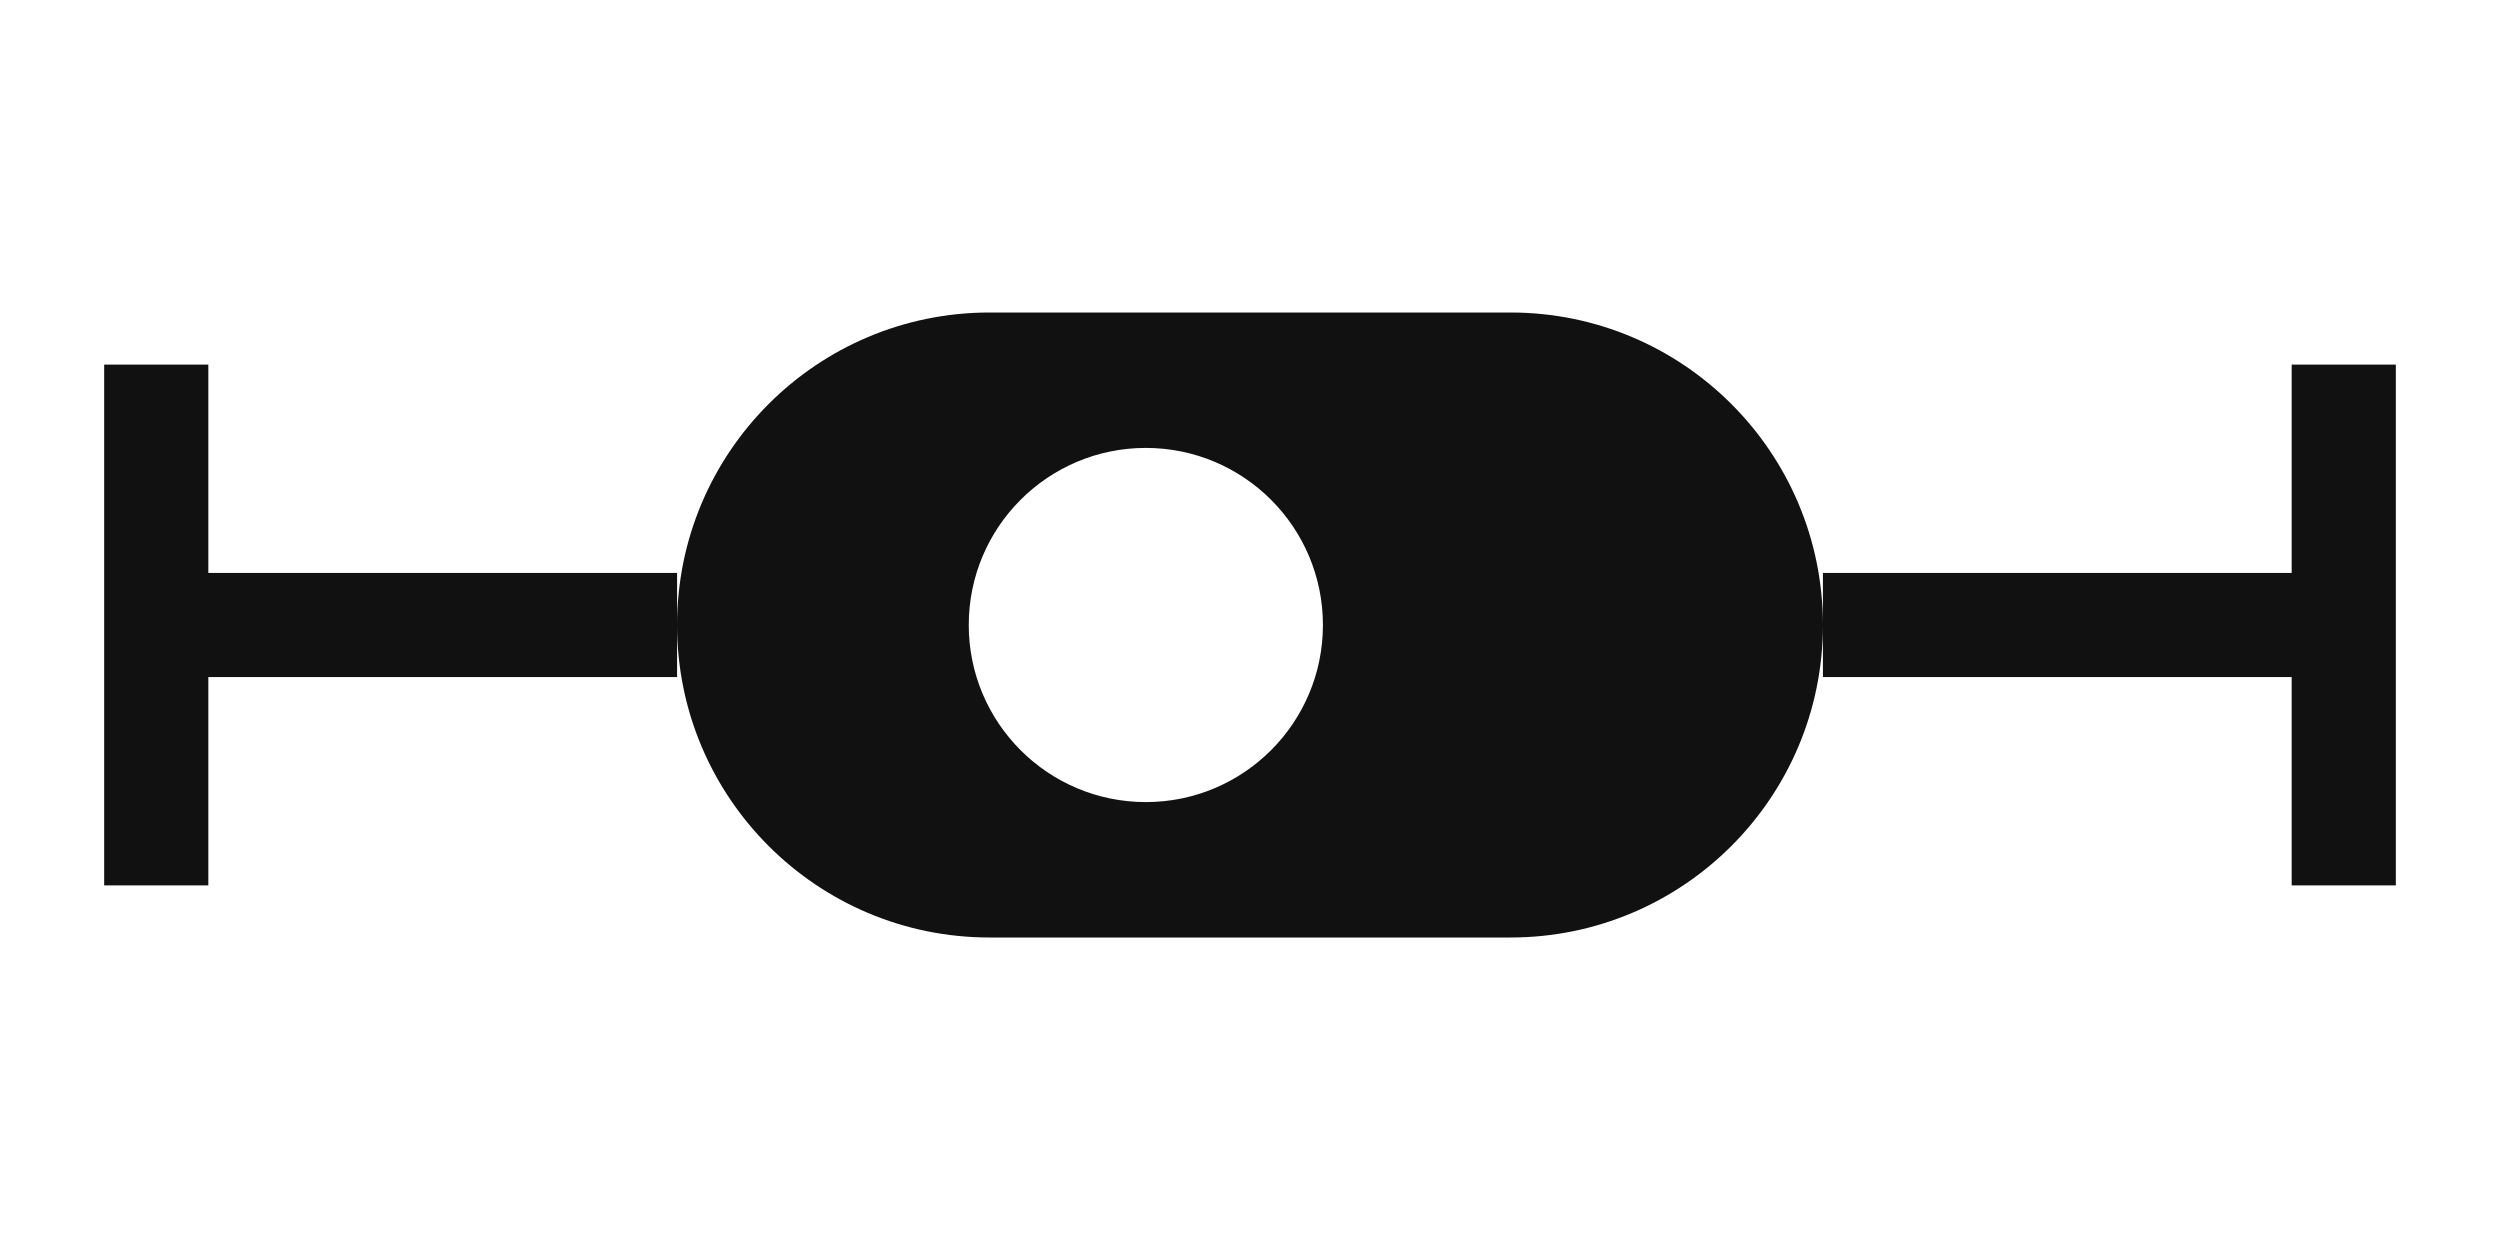
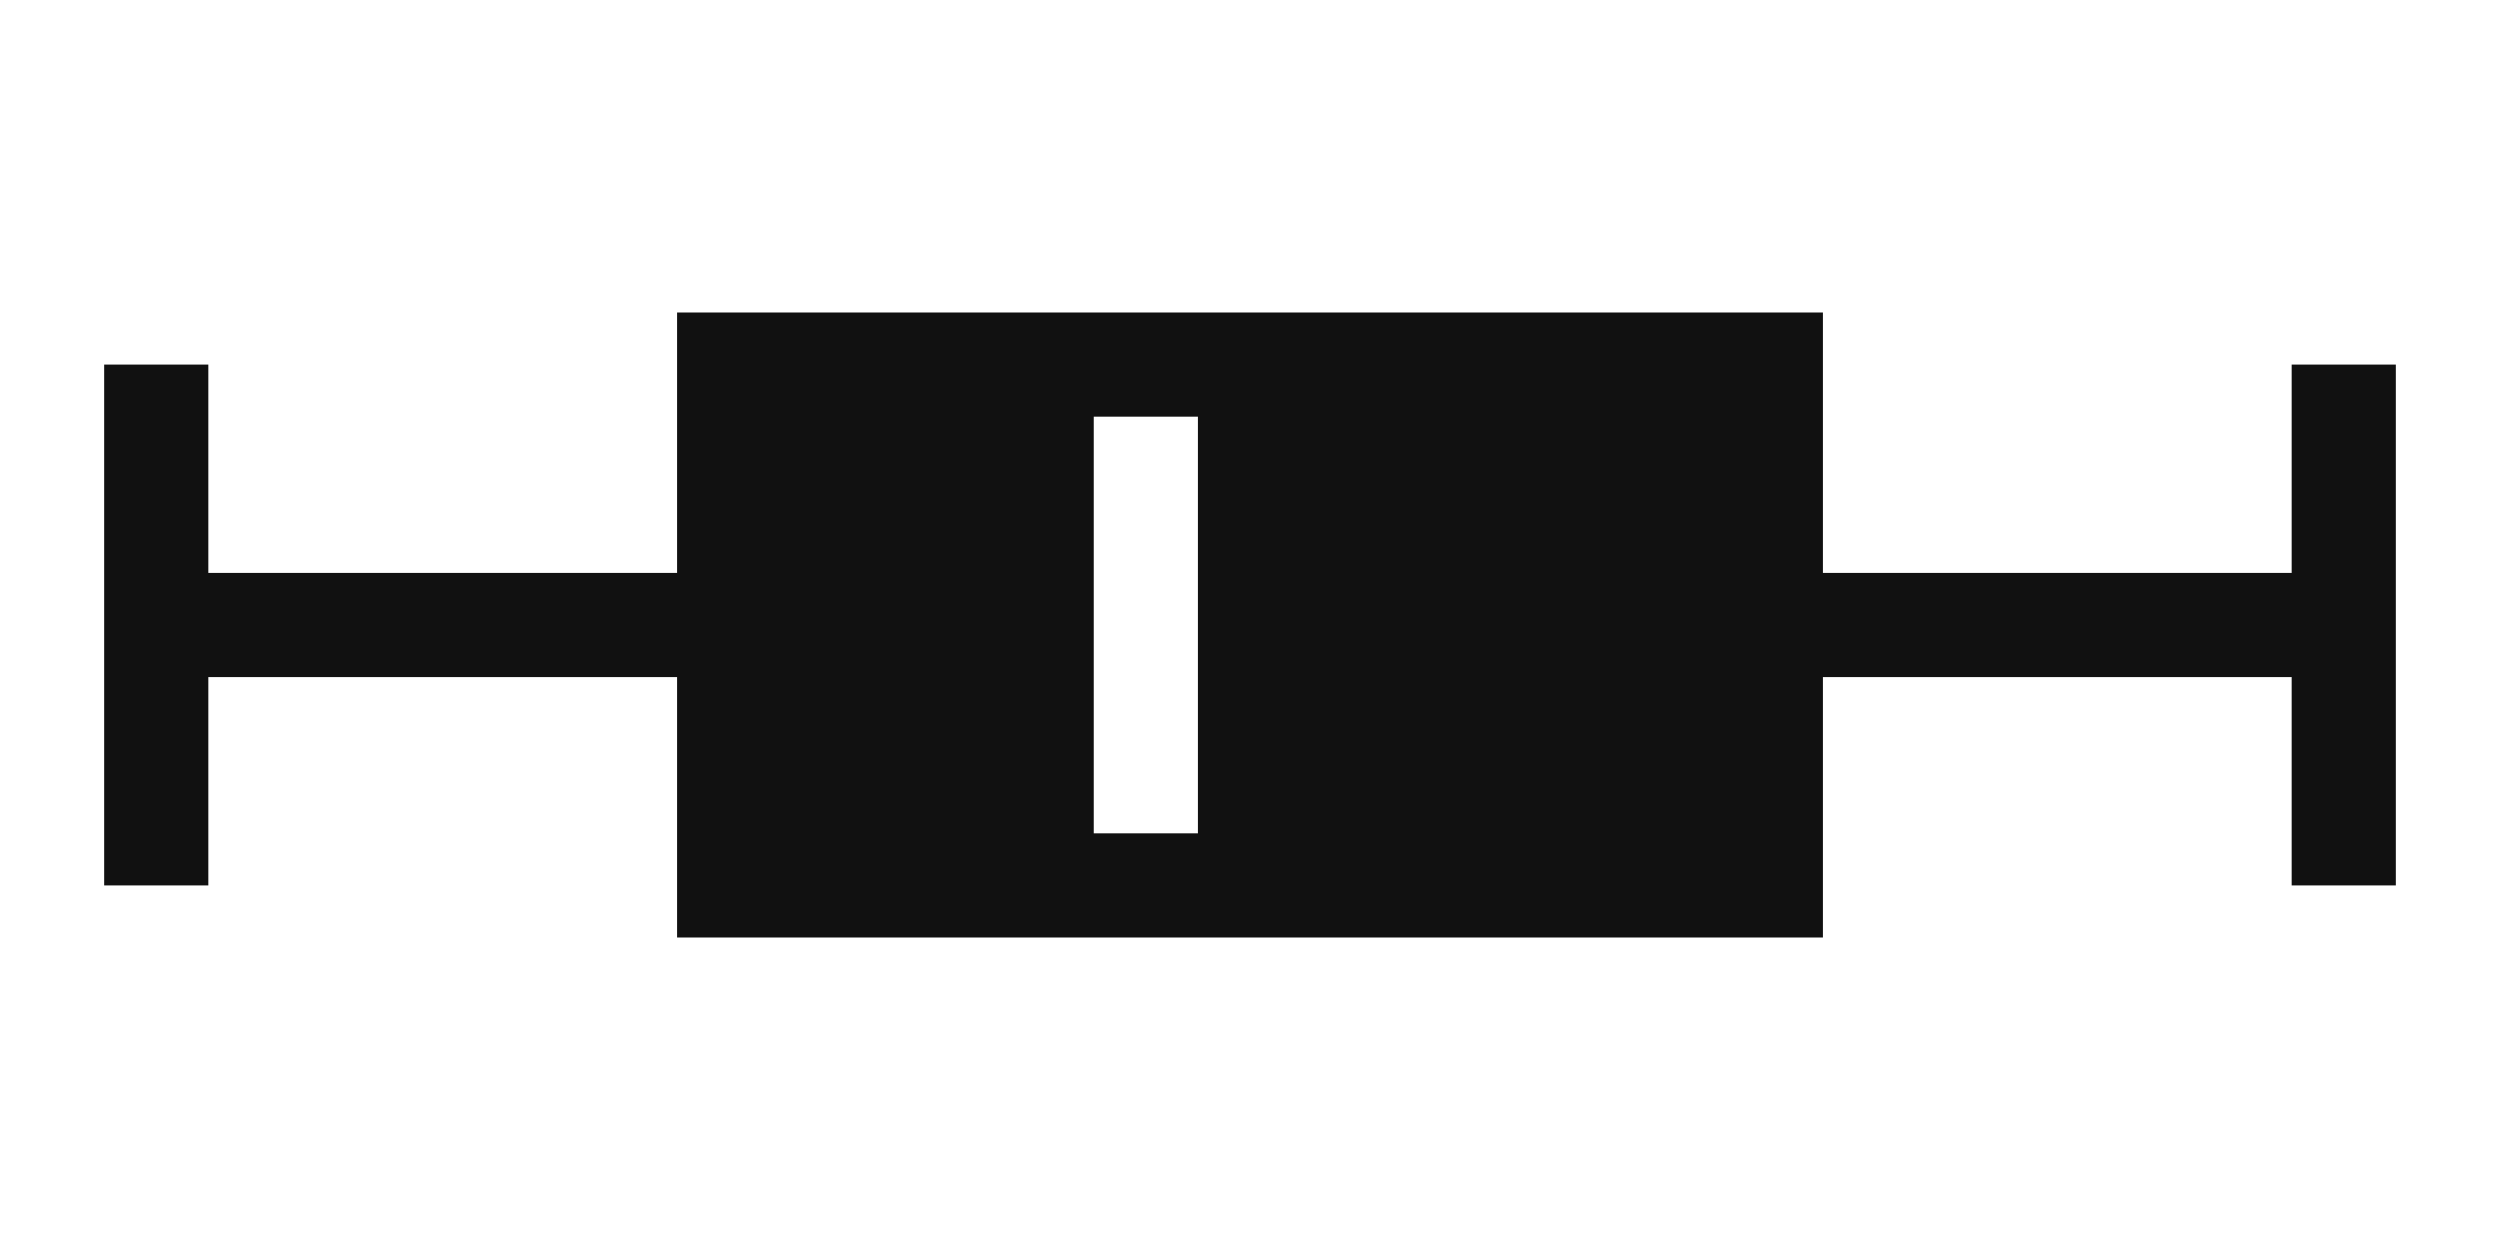
<svg xmlns="http://www.w3.org/2000/svg" width="48" height="24" viewBox="0 0 48 24">
-   <path d="M2 7h2v10H2Z M4 11h9v2H4Z M19 6h10a6 6 0 0 1 6 6a6 6 0 0 1 -6 6H19a6 6 0 0 1 -6 -6a6 6 0 0 1 6 -6Z M18.6 12a3.4 3.4 0 1 0 6.8 0a3.4 3.4 0 1 0 -6.8 0Z M35 11h9v2h-9Z M44 7h2v10h-2Z" fill="#111111" />
+   <path d="M2 7h2v10H2Z M4 11h9v2H4Z M13 6h22v12H13Z M21 8v8h2v-8Z M35 11h9v2h-9Z M44 7h2v10h-2Z" fill="#111111" />
</svg>
